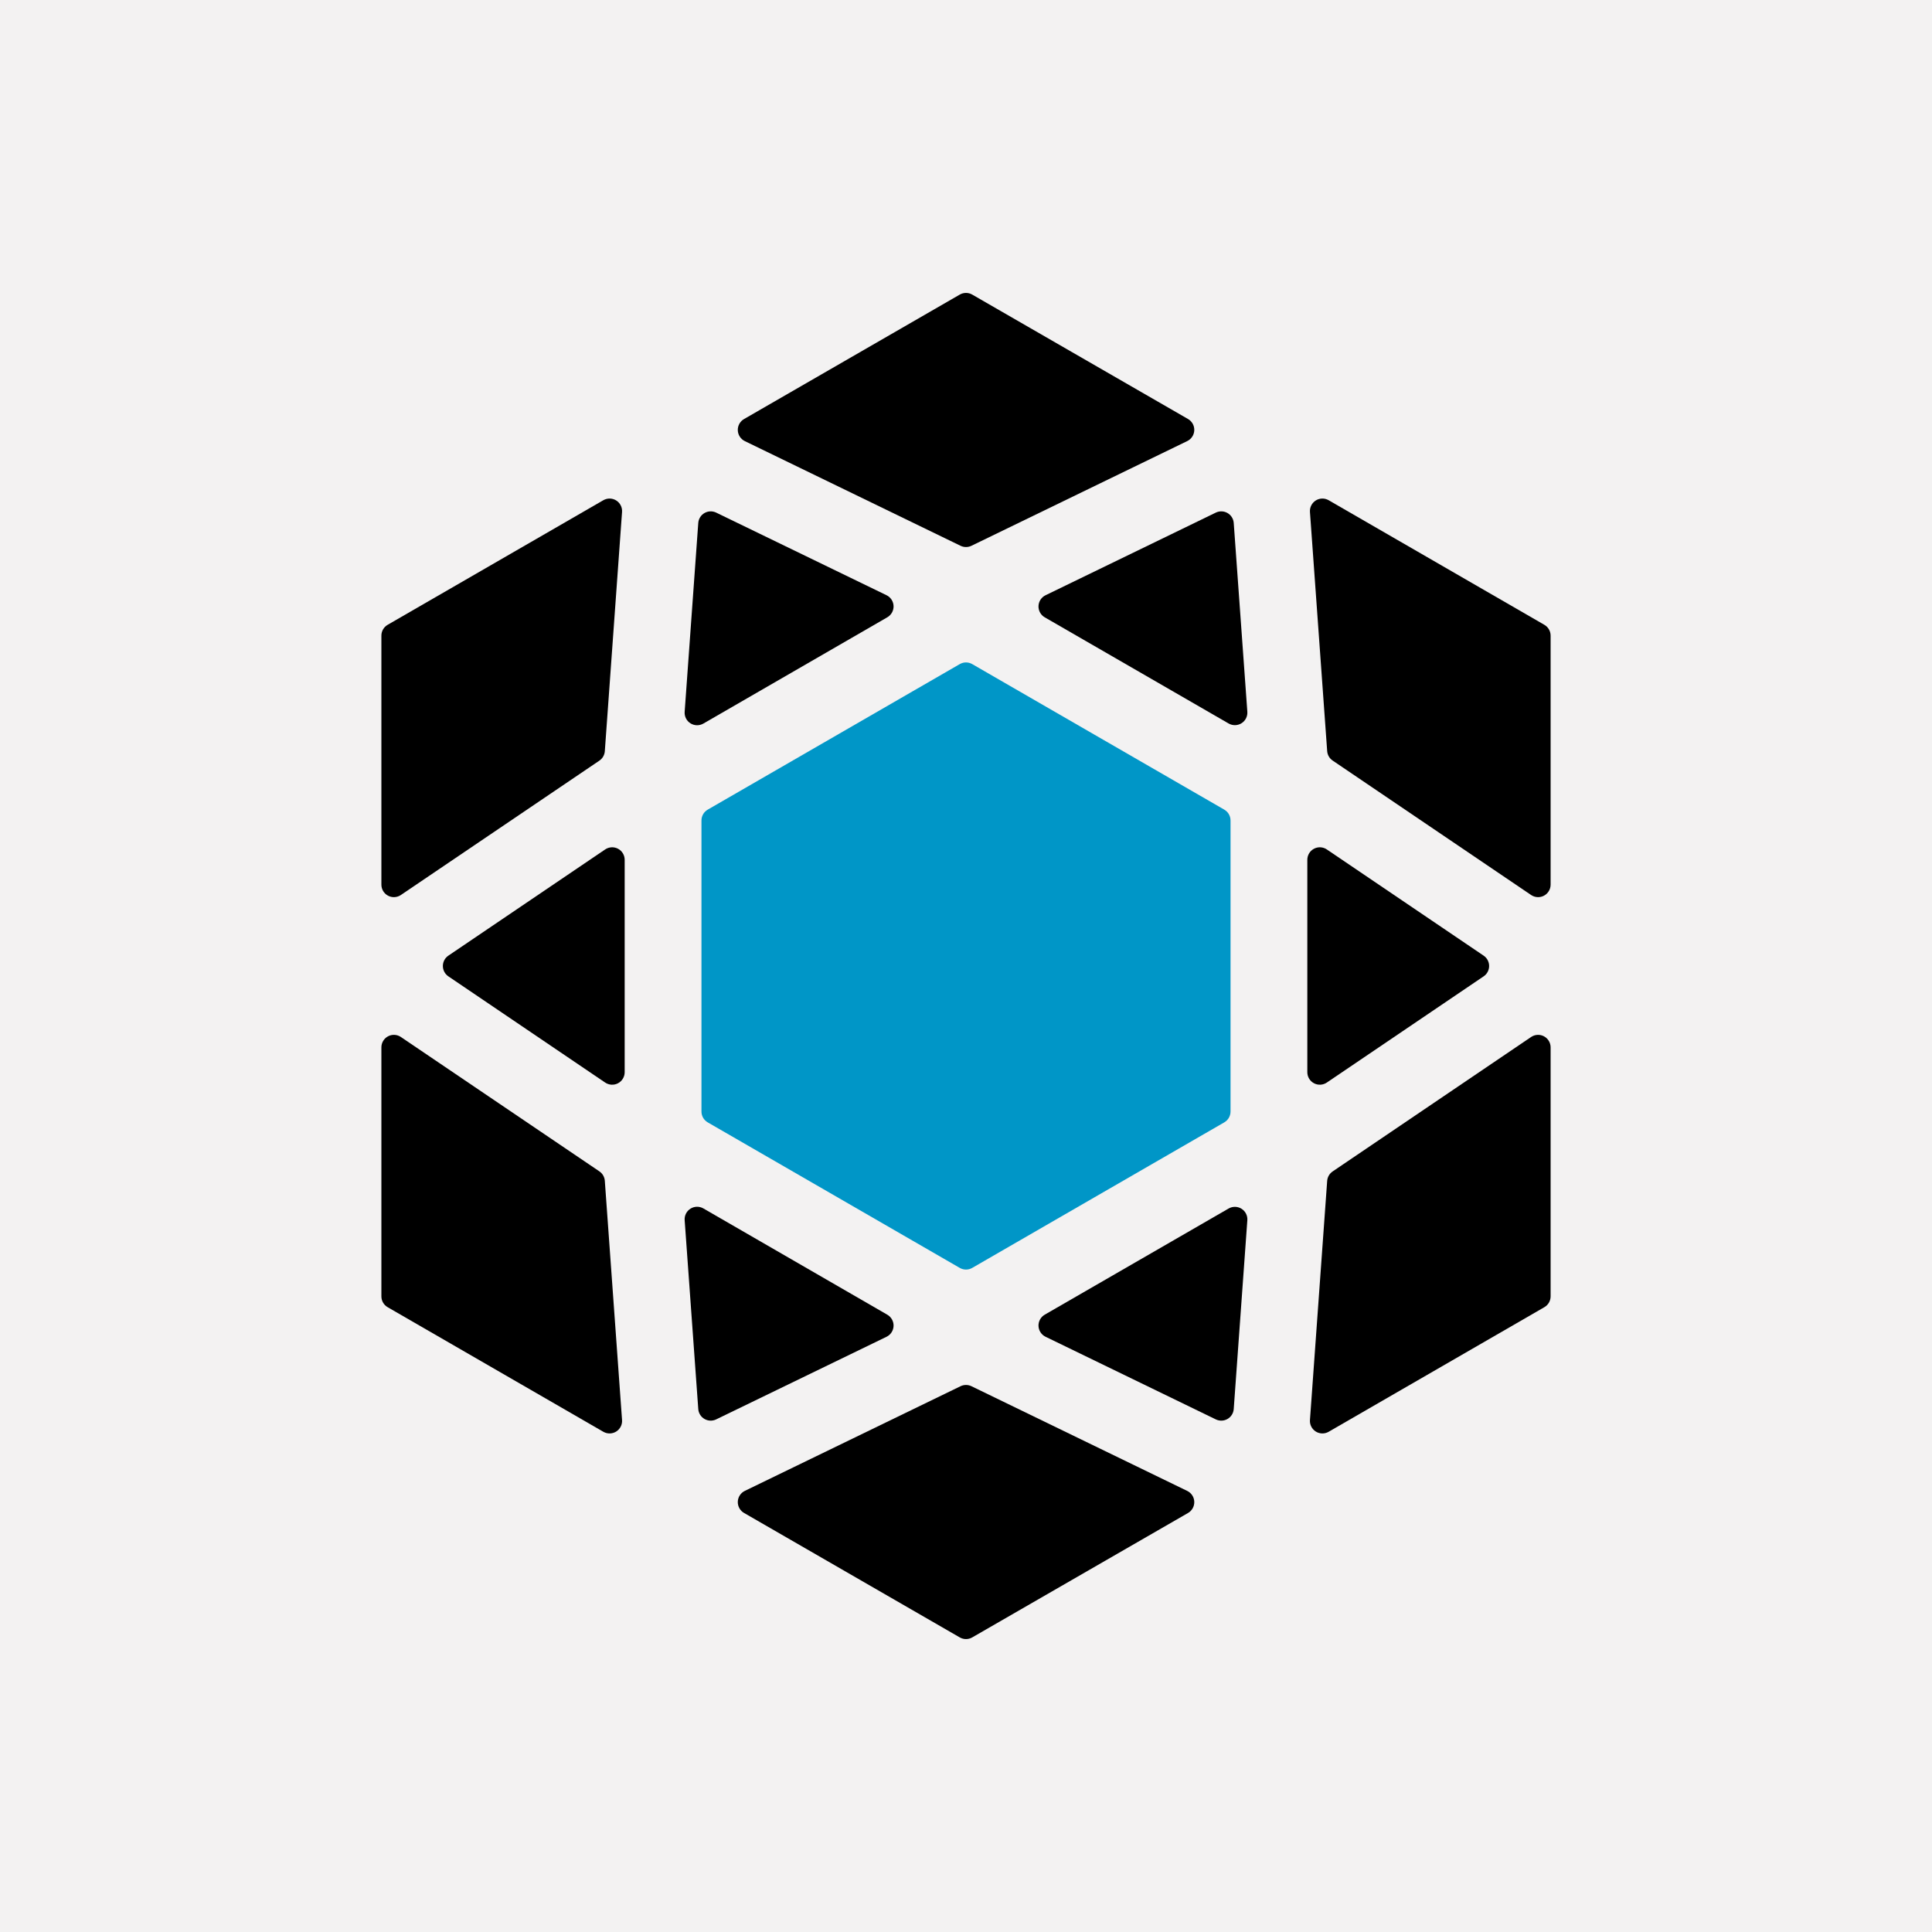
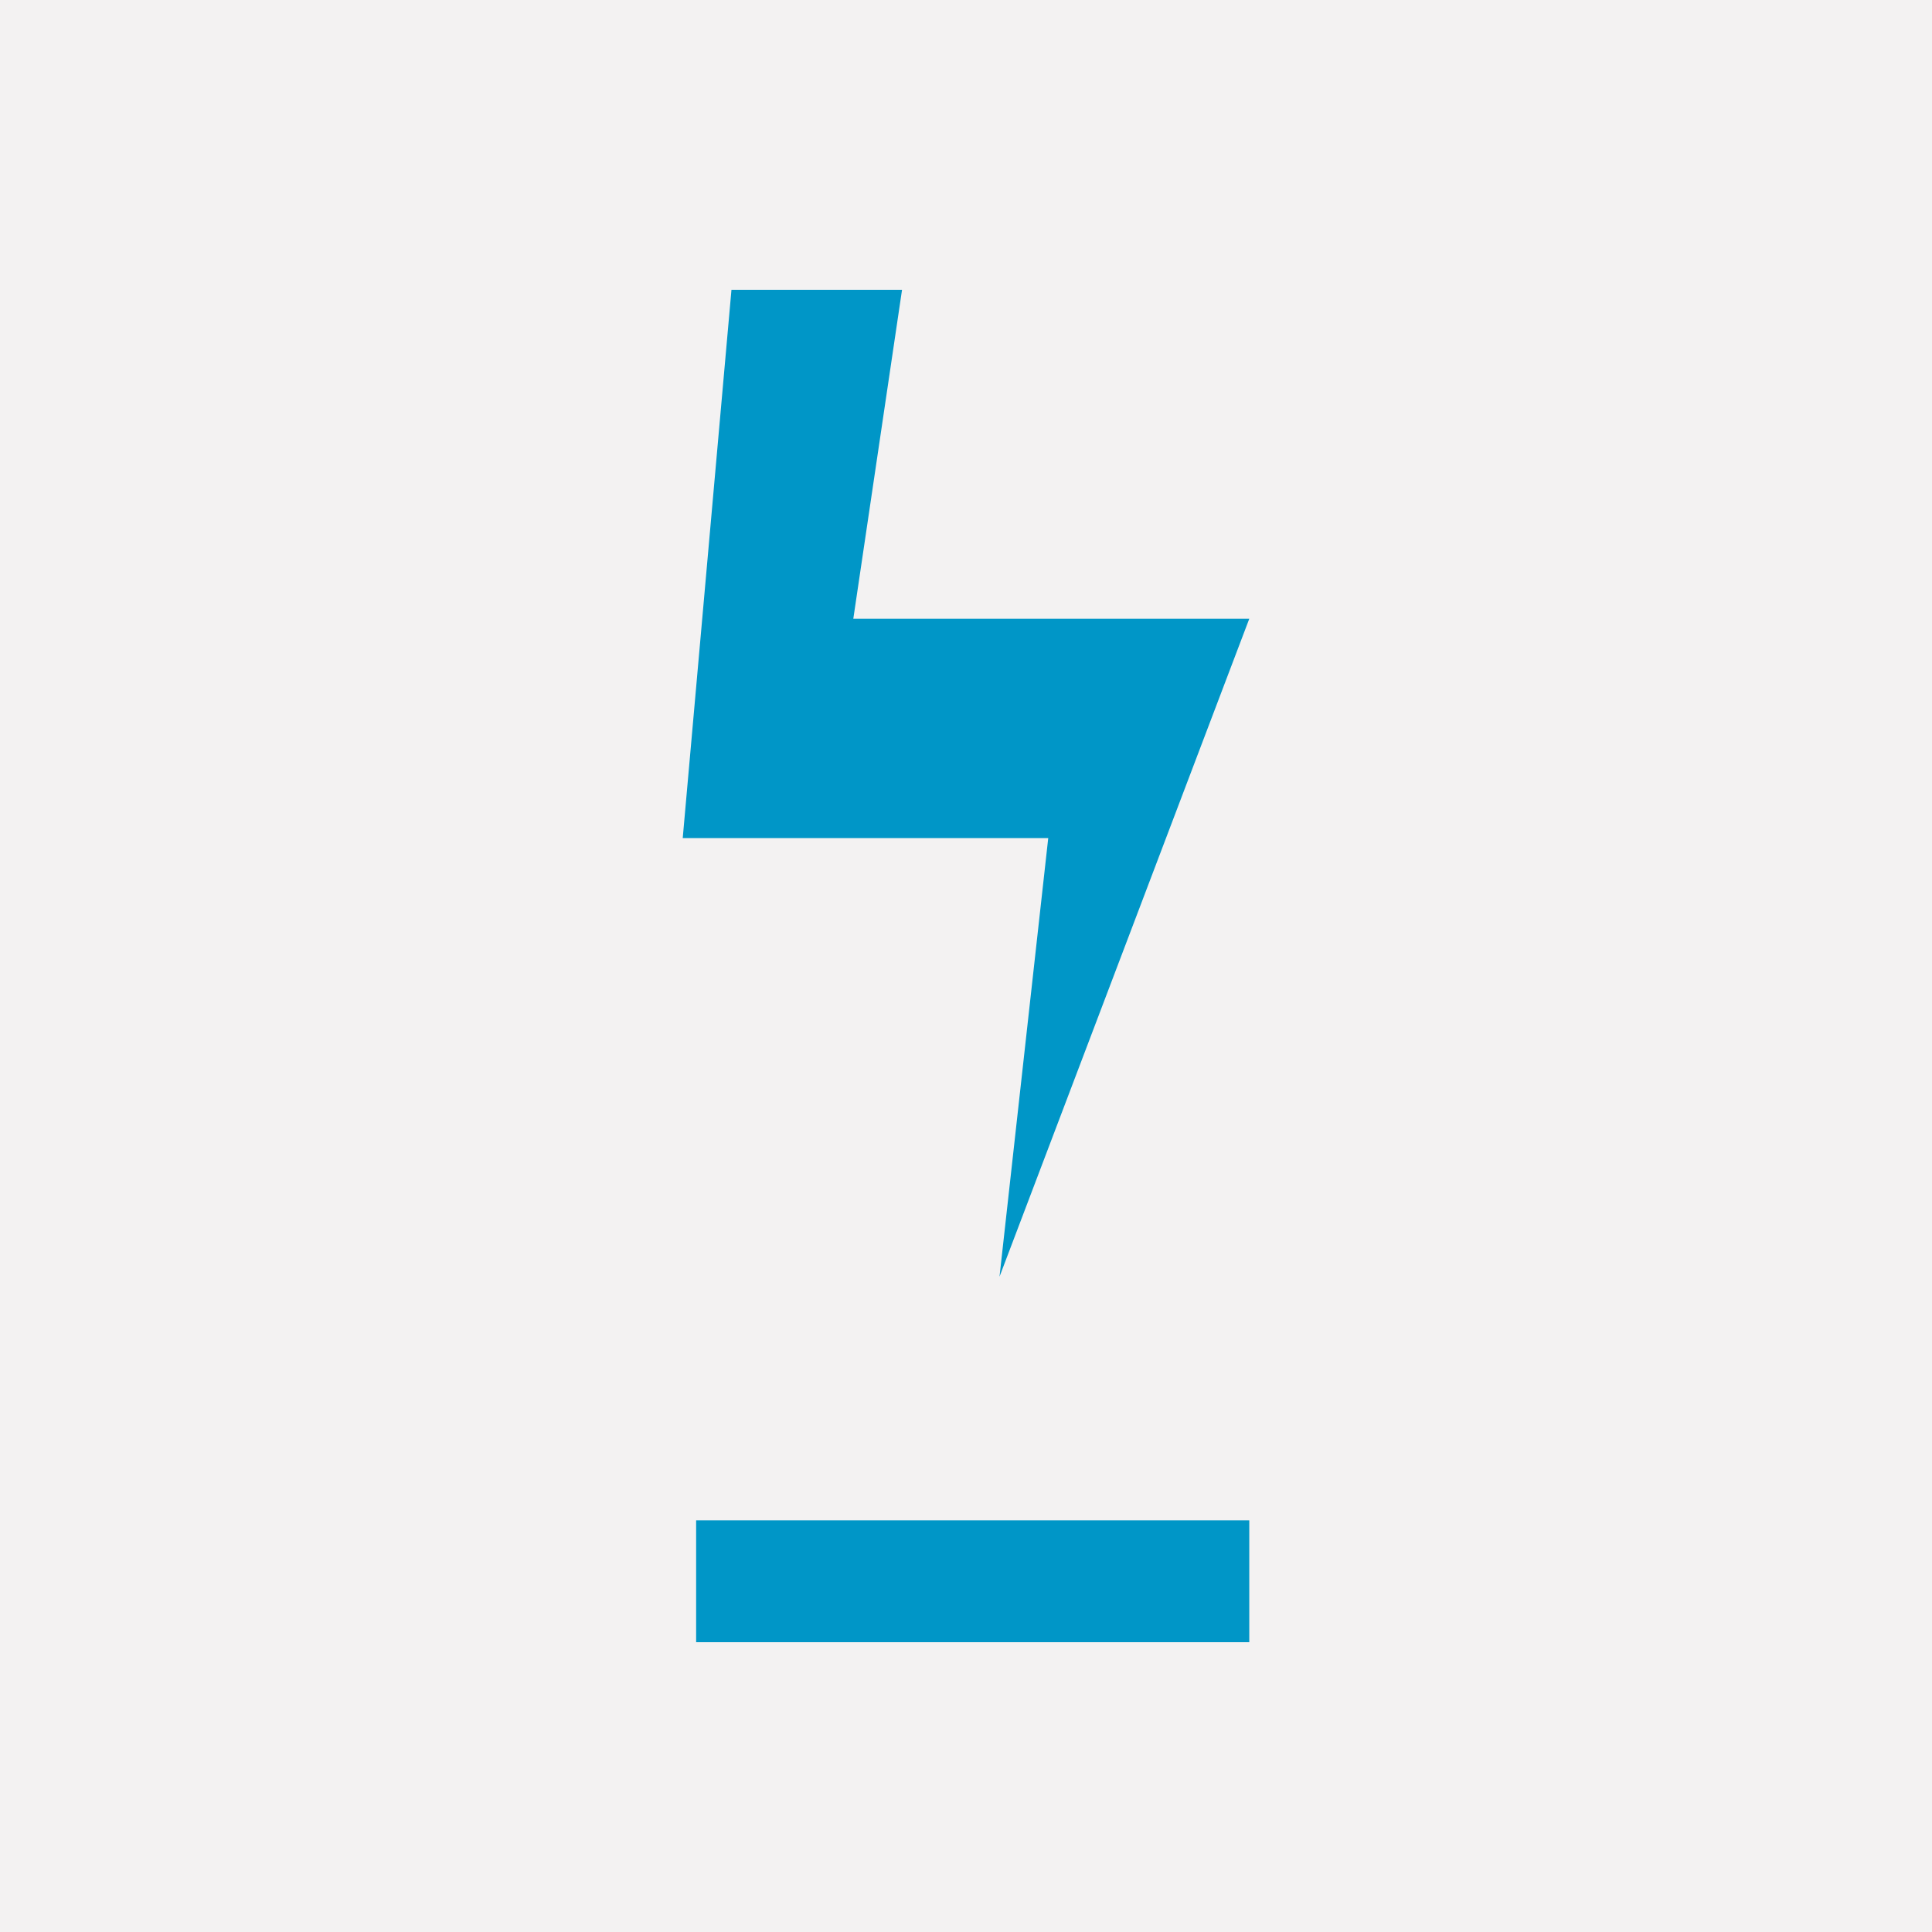
<svg xmlns="http://www.w3.org/2000/svg" width="512" height="512" viewBox="0 0 512 512">
  <rect width="512" height="512" fill="#f3f2f2" />
-   <g transform="translate(96.656 72.000) scale(3.68)">
-     <path fill-rule="evenodd" d="M48.97 24.89A0.9 0.9 0 0 1 49.03 23.3L61.29 17.35A0.9 0.9 0 0 1 62.58 18.09L63.56 31.69A0.9 0.9 0 0 1 62.22 32.54Z" style="fill:#000000" />
-     <path fill-rule="evenodd" d="M67.88 42.35A0.9 0.9 0 0 1 69.29 41.61L80.57 49.25A0.9 0.9 0 0 1 80.57 50.75L69.29 58.39A0.9 0.9 0 0 1 67.88 57.65Z" style="fill:#000000" />
-     <path fill-rule="evenodd" d="M62.22 67.46A0.9 0.9 0 0 1 63.56 68.31L62.58 81.91A0.9 0.9 0 0 1 61.29 82.65L49.03 76.7A0.9 0.9 0 0 1 48.97 75.11Z" style="fill:#000000" />
-     <path fill-rule="evenodd" d="M37.63 75.11A0.9 0.9 0 0 1 37.58 76.7L25.31 82.65A0.9 0.9 0 0 1 24.02 81.91L23.04 68.31A0.9 0.9 0 0 1 24.39 67.46Z" style="fill:#000000" />
-     <path fill-rule="evenodd" d="M18.72 57.65A0.9 0.9 0 0 1 17.31 58.39L6.03 50.75A0.9 0.9 0 0 1 6.03 49.25L17.31 41.61A0.9 0.9 0 0 1 18.72 42.35Z" style="fill:#000000" />
-     <path fill-rule="evenodd" d="M24.39 32.54A0.9 0.9 0 0 1 23.04 31.69L24.02 18.09A0.9 0.9 0 0 1 25.31 17.35L37.58 23.3A0.9 0.9 0 0 1 37.63 24.89Z" style="fill:#000000" />
-     <path fill-rule="evenodd" d="M42.91 19.74A0.9 0.9 0 0 0 43.69 19.74L59.23 12.2A0.9 0.9 0 0 0 59.29 10.61L43.75 1.65A0.9 0.9 0 0 0 42.85 1.65L27.32 10.61A0.9 0.9 0 0 0 27.37 12.2Z" style="fill:#000000" />
-     <path fill-rule="evenodd" d="M69.31 34.53A0.9 0.9 0 0 0 69.71 35.21L84 44.89A0.9 0.9 0 0 0 85.4 44.15L85.4 26.21A0.9 0.9 0 0 0 84.95 25.43L69.42 16.46A0.9 0.9 0 0 0 68.07 17.31Z" style="fill:#000000" />
-     <path fill-rule="evenodd" d="M69.71 64.79A0.9 0.9 0 0 0 69.31 65.47L68.07 82.69A0.9 0.9 0 0 0 69.42 83.54L84.95 74.57A0.9 0.9 0 0 0 85.4 73.79L85.4 55.85A0.9 0.9 0 0 0 84 55.11Z" style="fill:#000000" />
-     <path fill-rule="evenodd" d="M43.69 80.26A0.9 0.9 0 0 0 42.91 80.26L27.37 87.8A0.9 0.9 0 0 0 27.32 89.39L42.85 98.35A0.9 0.9 0 0 0 43.75 98.35L59.29 89.39A0.9 0.9 0 0 0 59.23 87.8Z" style="fill:#000000" />
-     <path fill-rule="evenodd" d="M17.29 65.47A0.9 0.9 0 0 0 16.9 64.79L2.6 55.11A0.9 0.9 0 0 0 1.2 55.85L1.2 73.79A0.9 0.9 0 0 0 1.65 74.57L17.18 83.54A0.9 0.9 0 0 0 18.53 82.69Z" style="fill:#000000" />
-     <path fill-rule="evenodd" d="M16.9 35.21A0.9 0.9 0 0 0 17.29 34.53L18.53 17.31A0.9 0.9 0 0 0 17.18 16.46L1.65 25.43A0.9 0.9 0 0 0 1.2 26.21L1.2 44.15A0.9 0.9 0 0 0 2.6 44.89Z" style="fill:#000000" />
-     <path fill-rule="evenodd" d="M42.85 28.26A0.9 0.9 0 0 1 43.75 28.26L61.9 38.74A0.9 0.9 0 0 1 62.35 39.52L62.35 60.48A0.9 0.9 0 0 1 61.9 61.26L43.75 71.74A0.9 0.9 0 0 1 42.85 71.74L24.7 61.26A0.9 0.9 0 0 1 24.25 60.48L24.25 39.52A0.9 0.9 0 0 1 24.7 38.74Z" style="fill:#0096c7" />
+   <g transform="translate(-400.259 60.656) scale(3.22883)">
+     <path d="M184 5L198 5L194 32L226.5 32L206 86L210 50L180 50Z" fill="#0096c7" />
+     <rect x="181.1" y="106" width="45.4" height="10" fill="#0096c7" />
  </g>
</svg>
